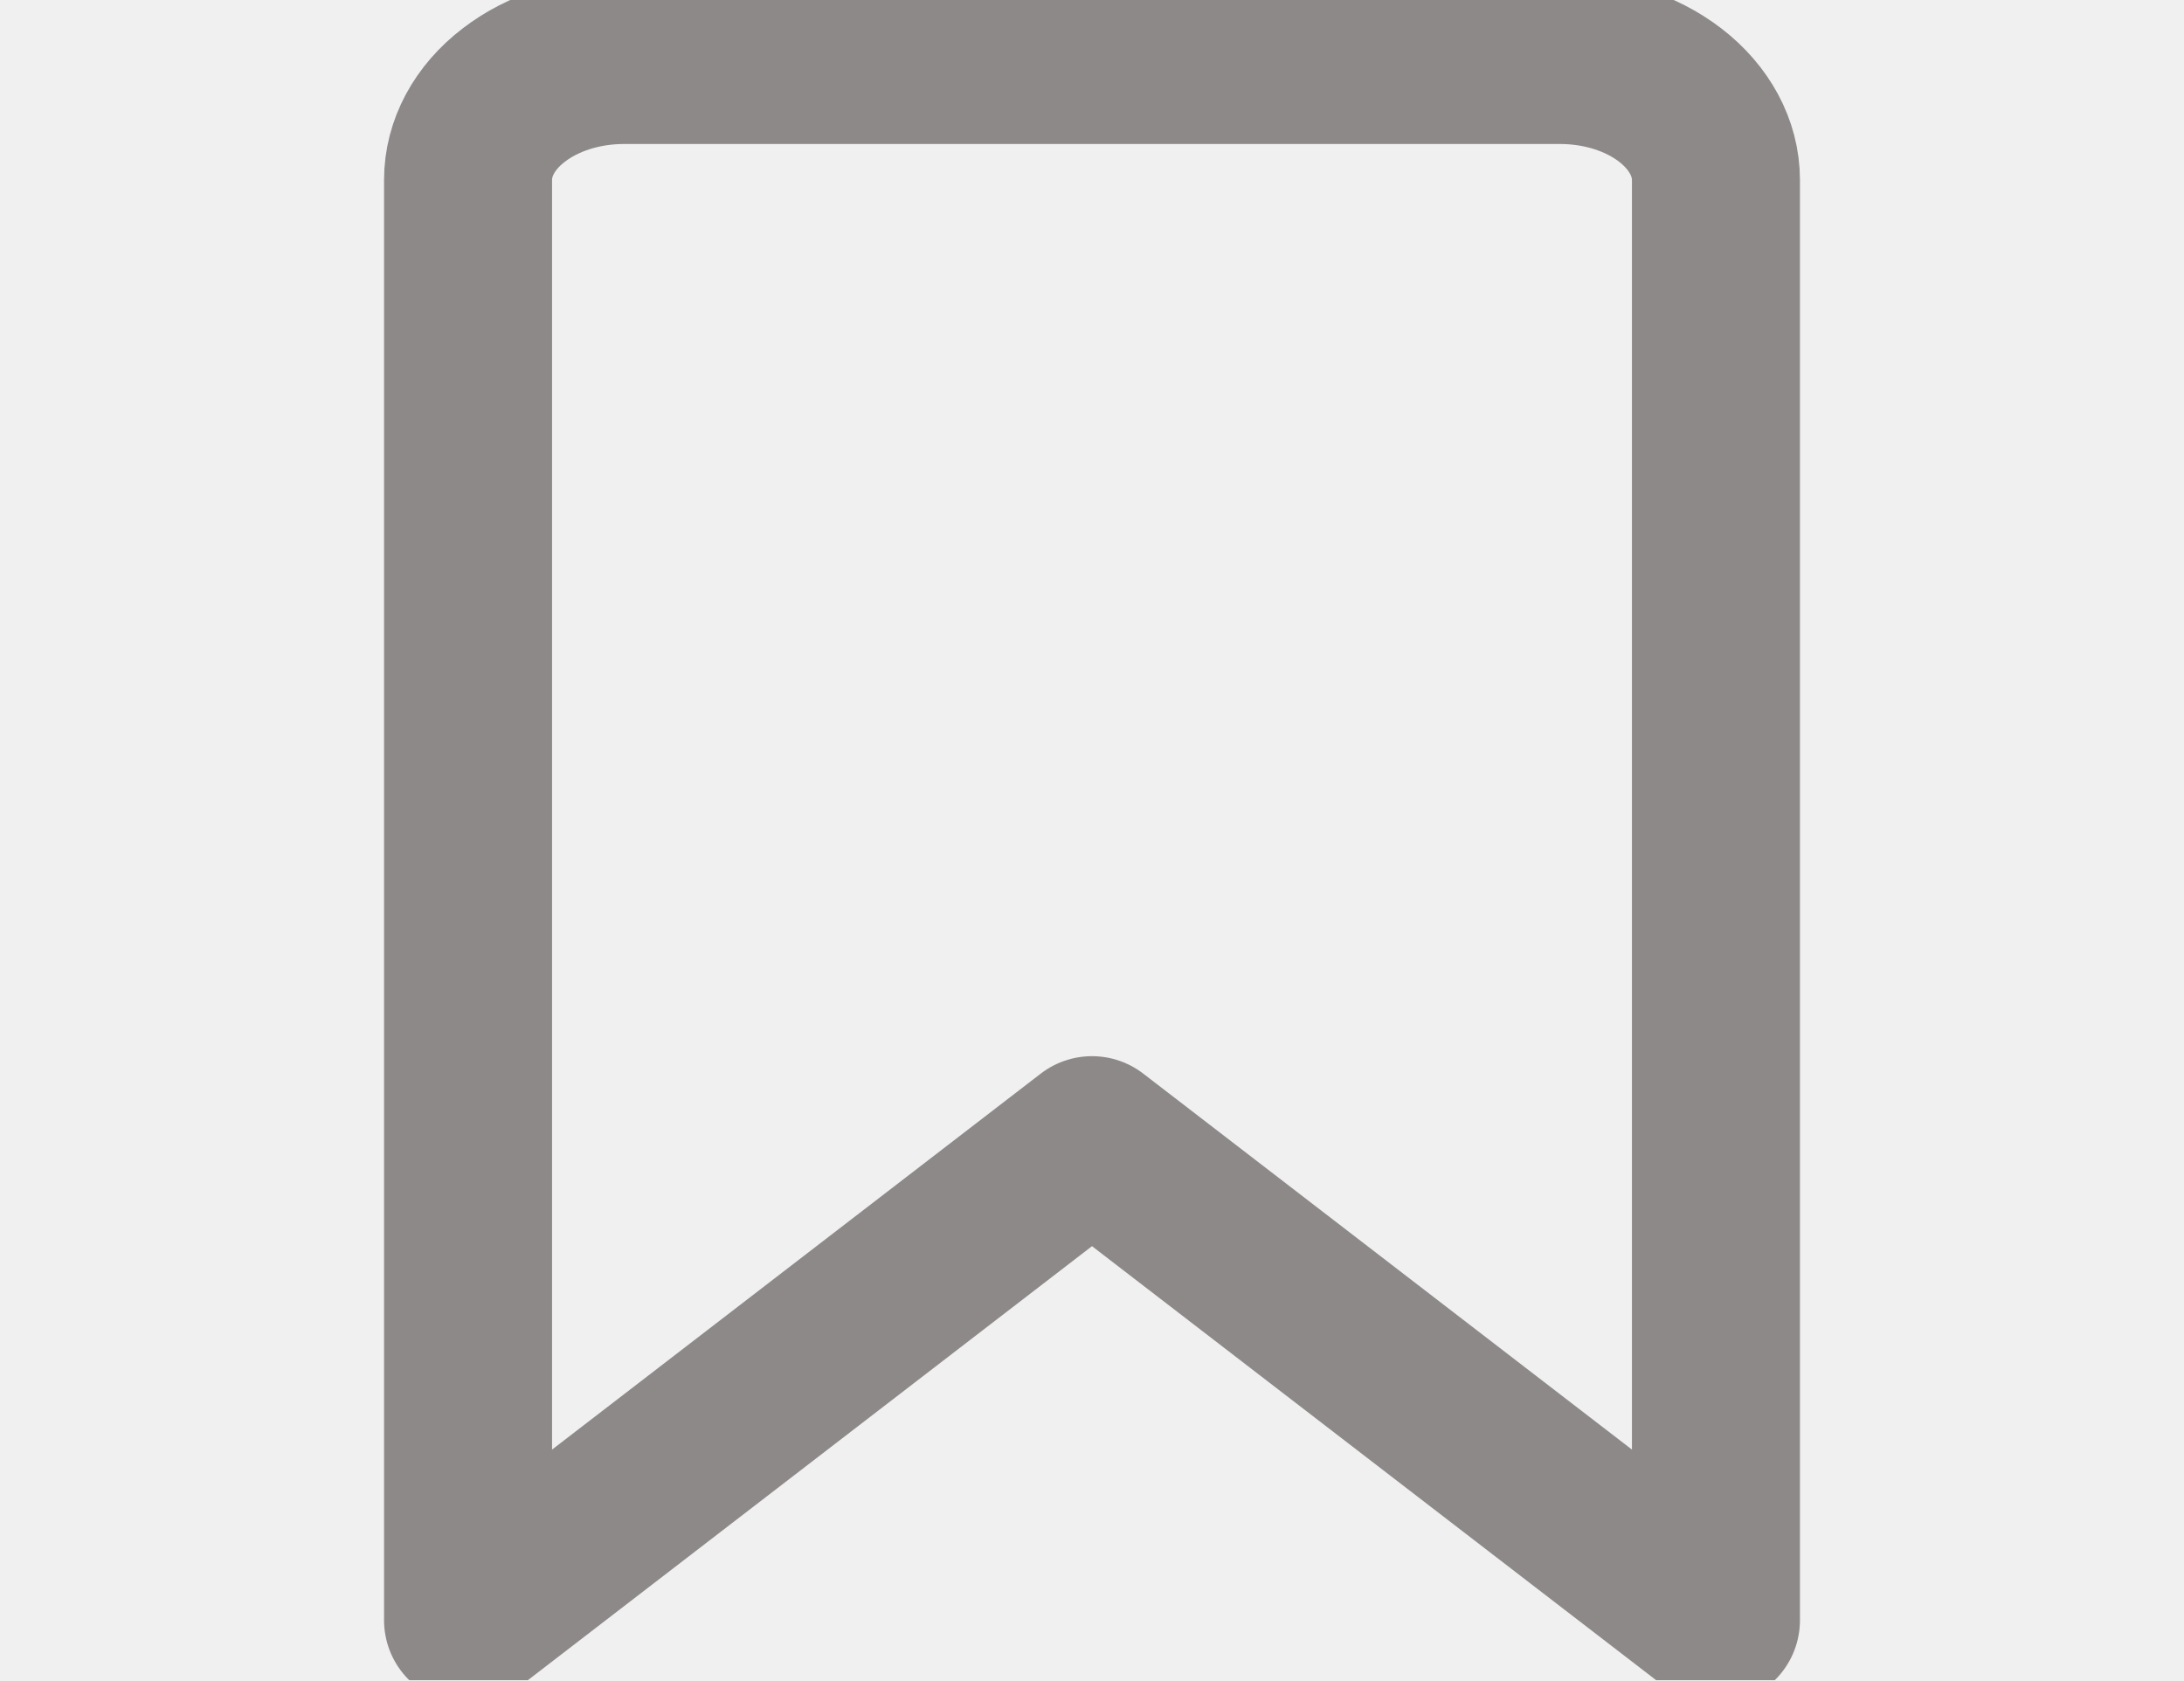
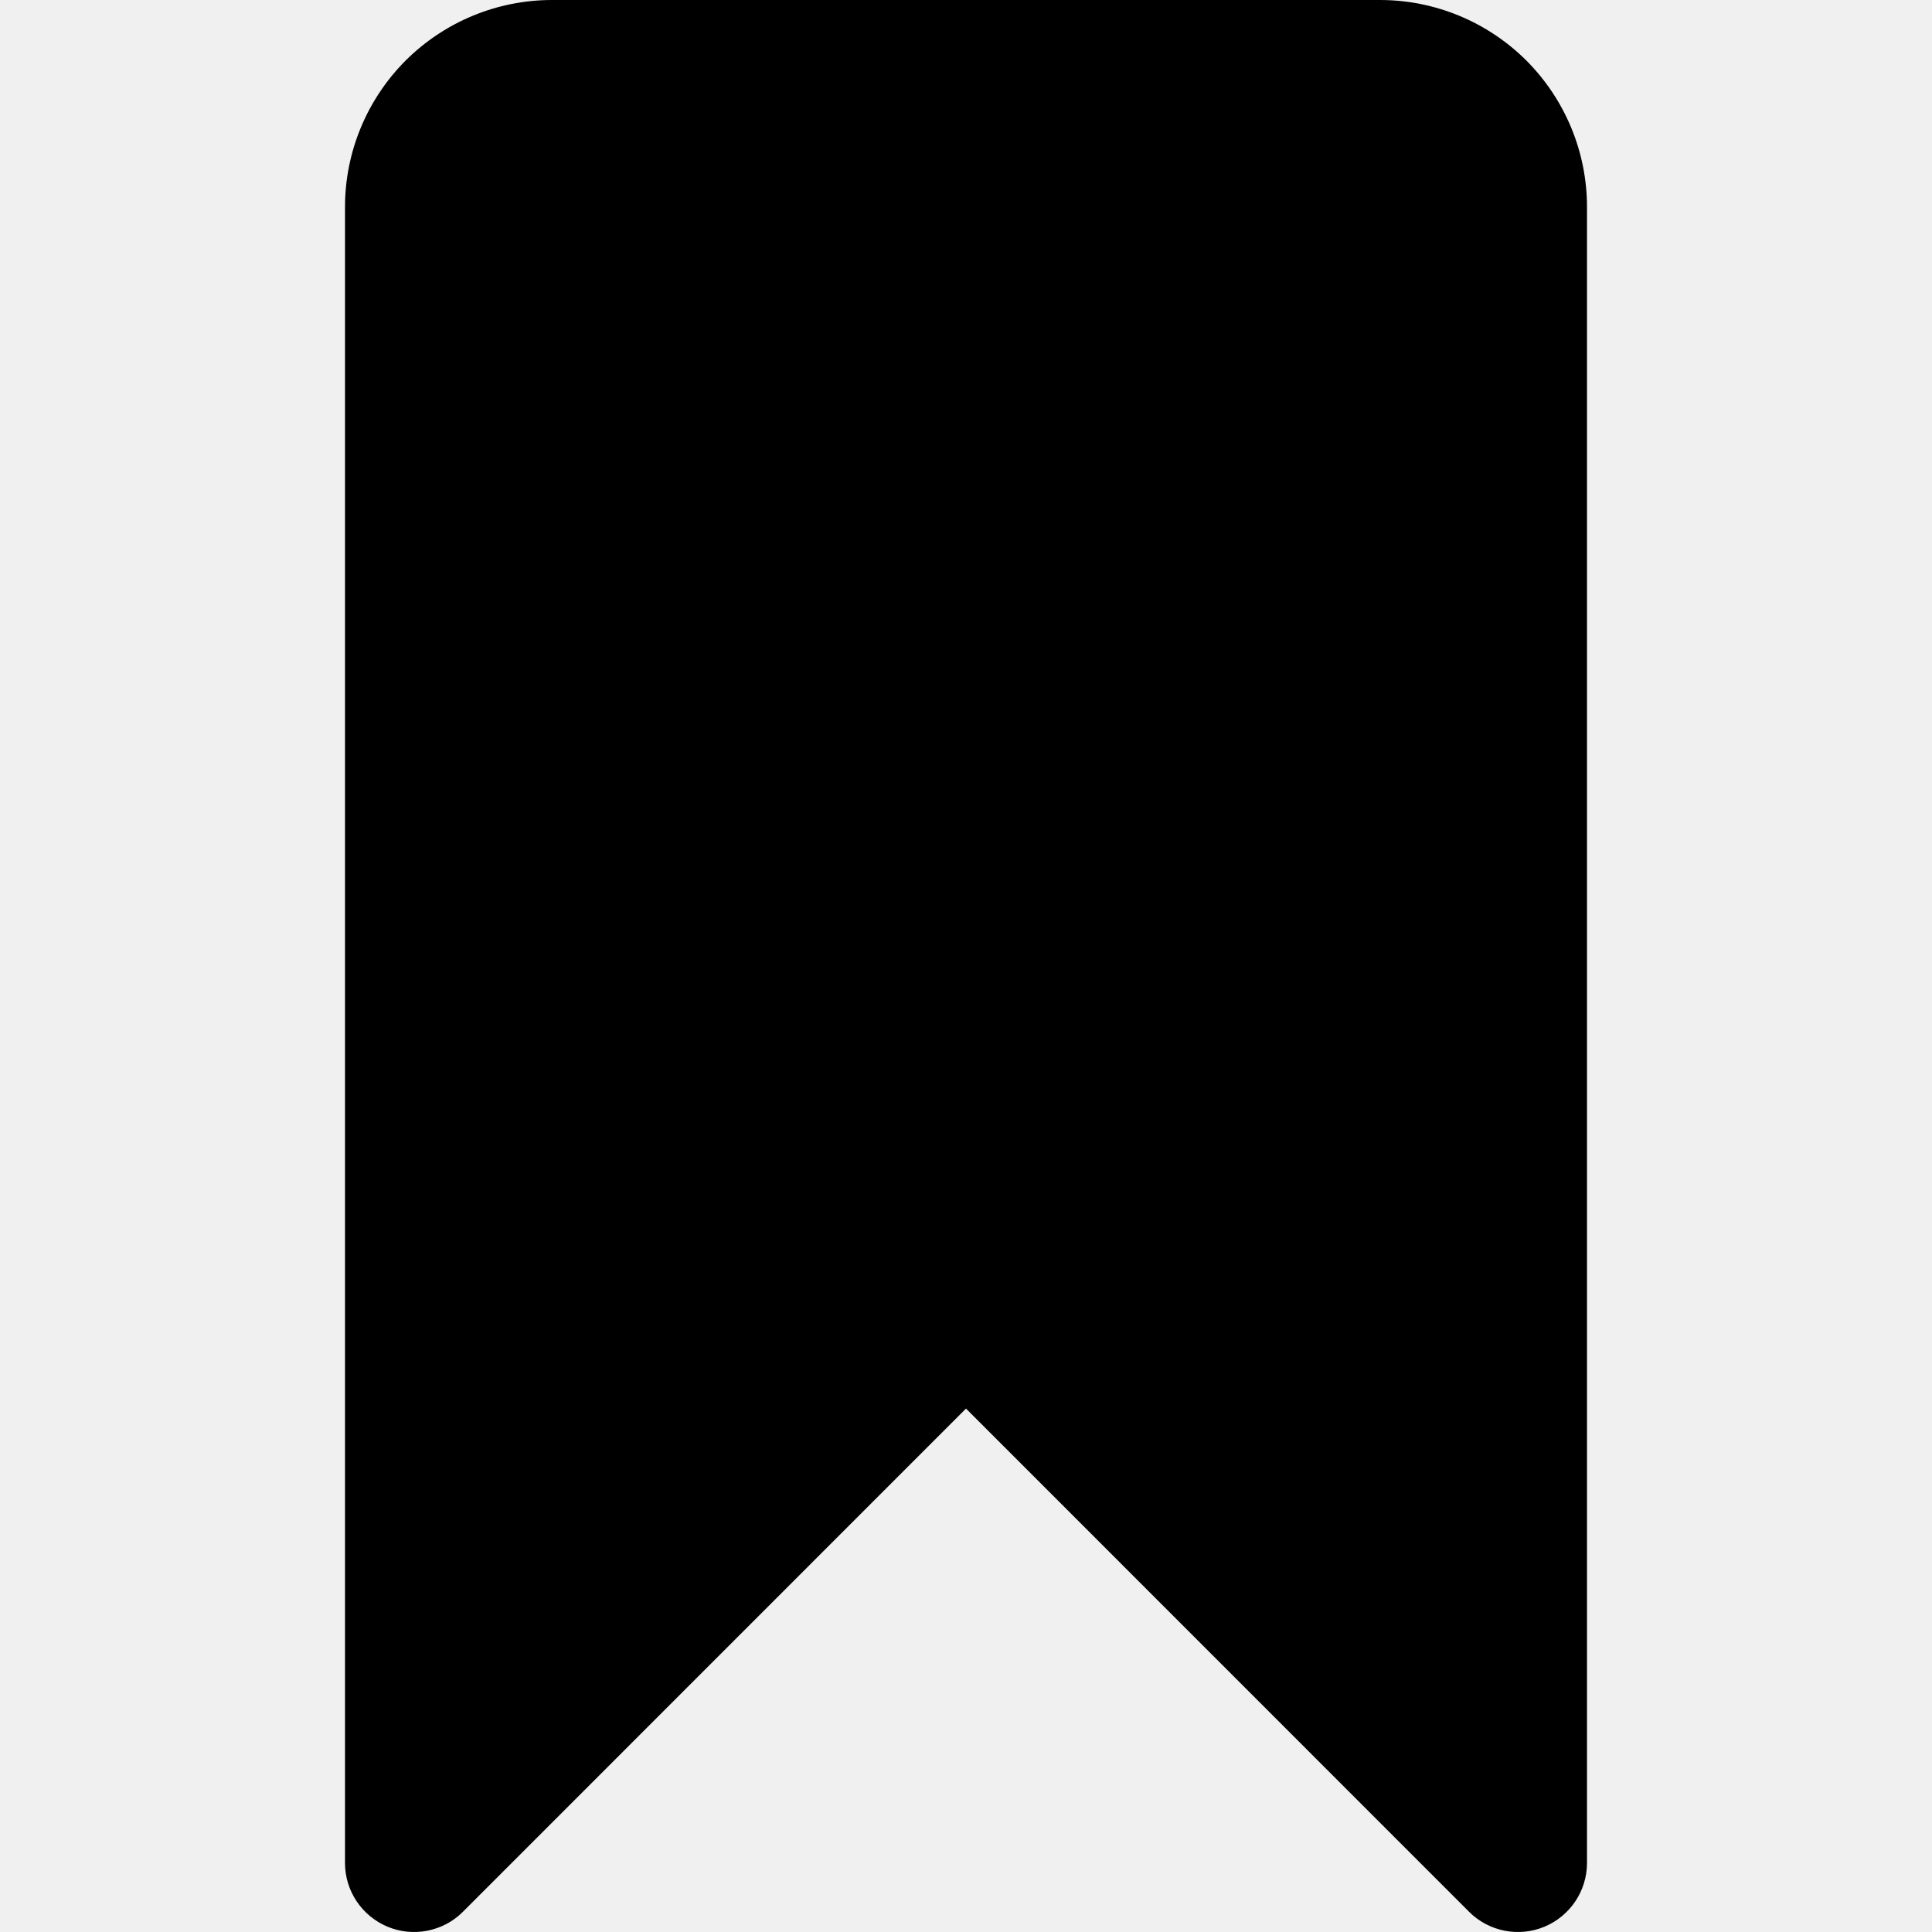
- <svg xmlns="http://www.w3.org/2000/svg" width="13" height="10" viewBox="0 0 13 10" fill="none">
-   <g clip-path="url(#clip0_2268_4289)">
-     <path d="M10.214 9.643L6.5 6.786L2.786 9.643V1.071C2.786 0.882 2.883 0.7 3.058 0.566C3.232 0.432 3.468 0.357 3.714 0.357H9.286C9.532 0.357 9.768 0.432 9.942 0.566C10.116 0.7 10.214 0.882 10.214 1.071V9.643Z" stroke="#8E8989" stroke-linecap="round" stroke-linejoin="round" />
+ <svg xmlns="http://www.w3.org/2000/svg" width="14" height="14" viewBox="0 0 14 14" fill="none">
+   <g clip-path="url(#clip0_3069_3425)">
+     <path d="M4 0C3.602 0 3.221 0.158 2.939 0.439C2.658 0.721 2.5 1.102 2.5 1.5V13.5C2.5 13.702 2.622 13.884 2.809 13.962C2.995 14.039 3.211 13.997 3.354 13.854L7 10.207L10.646 13.854C10.789 13.997 11.005 14.039 11.191 13.962C11.378 13.884 11.5 13.702 11.5 13.5V1.5C11.5 1.102 11.342 0.721 11.061 0.439C10.779 0.158 10.398 0 10 0H4Z" fill="black" />
  </g>
  <defs>
-     <clipPath id="clip0_2268_4289">
-       <rect width="13" height="10" fill="white" />
+     <clipPath id="clip0_3069_3425">
+       <rect width="14" height="14" fill="white" />
    </clipPath>
  </defs>
</svg>
